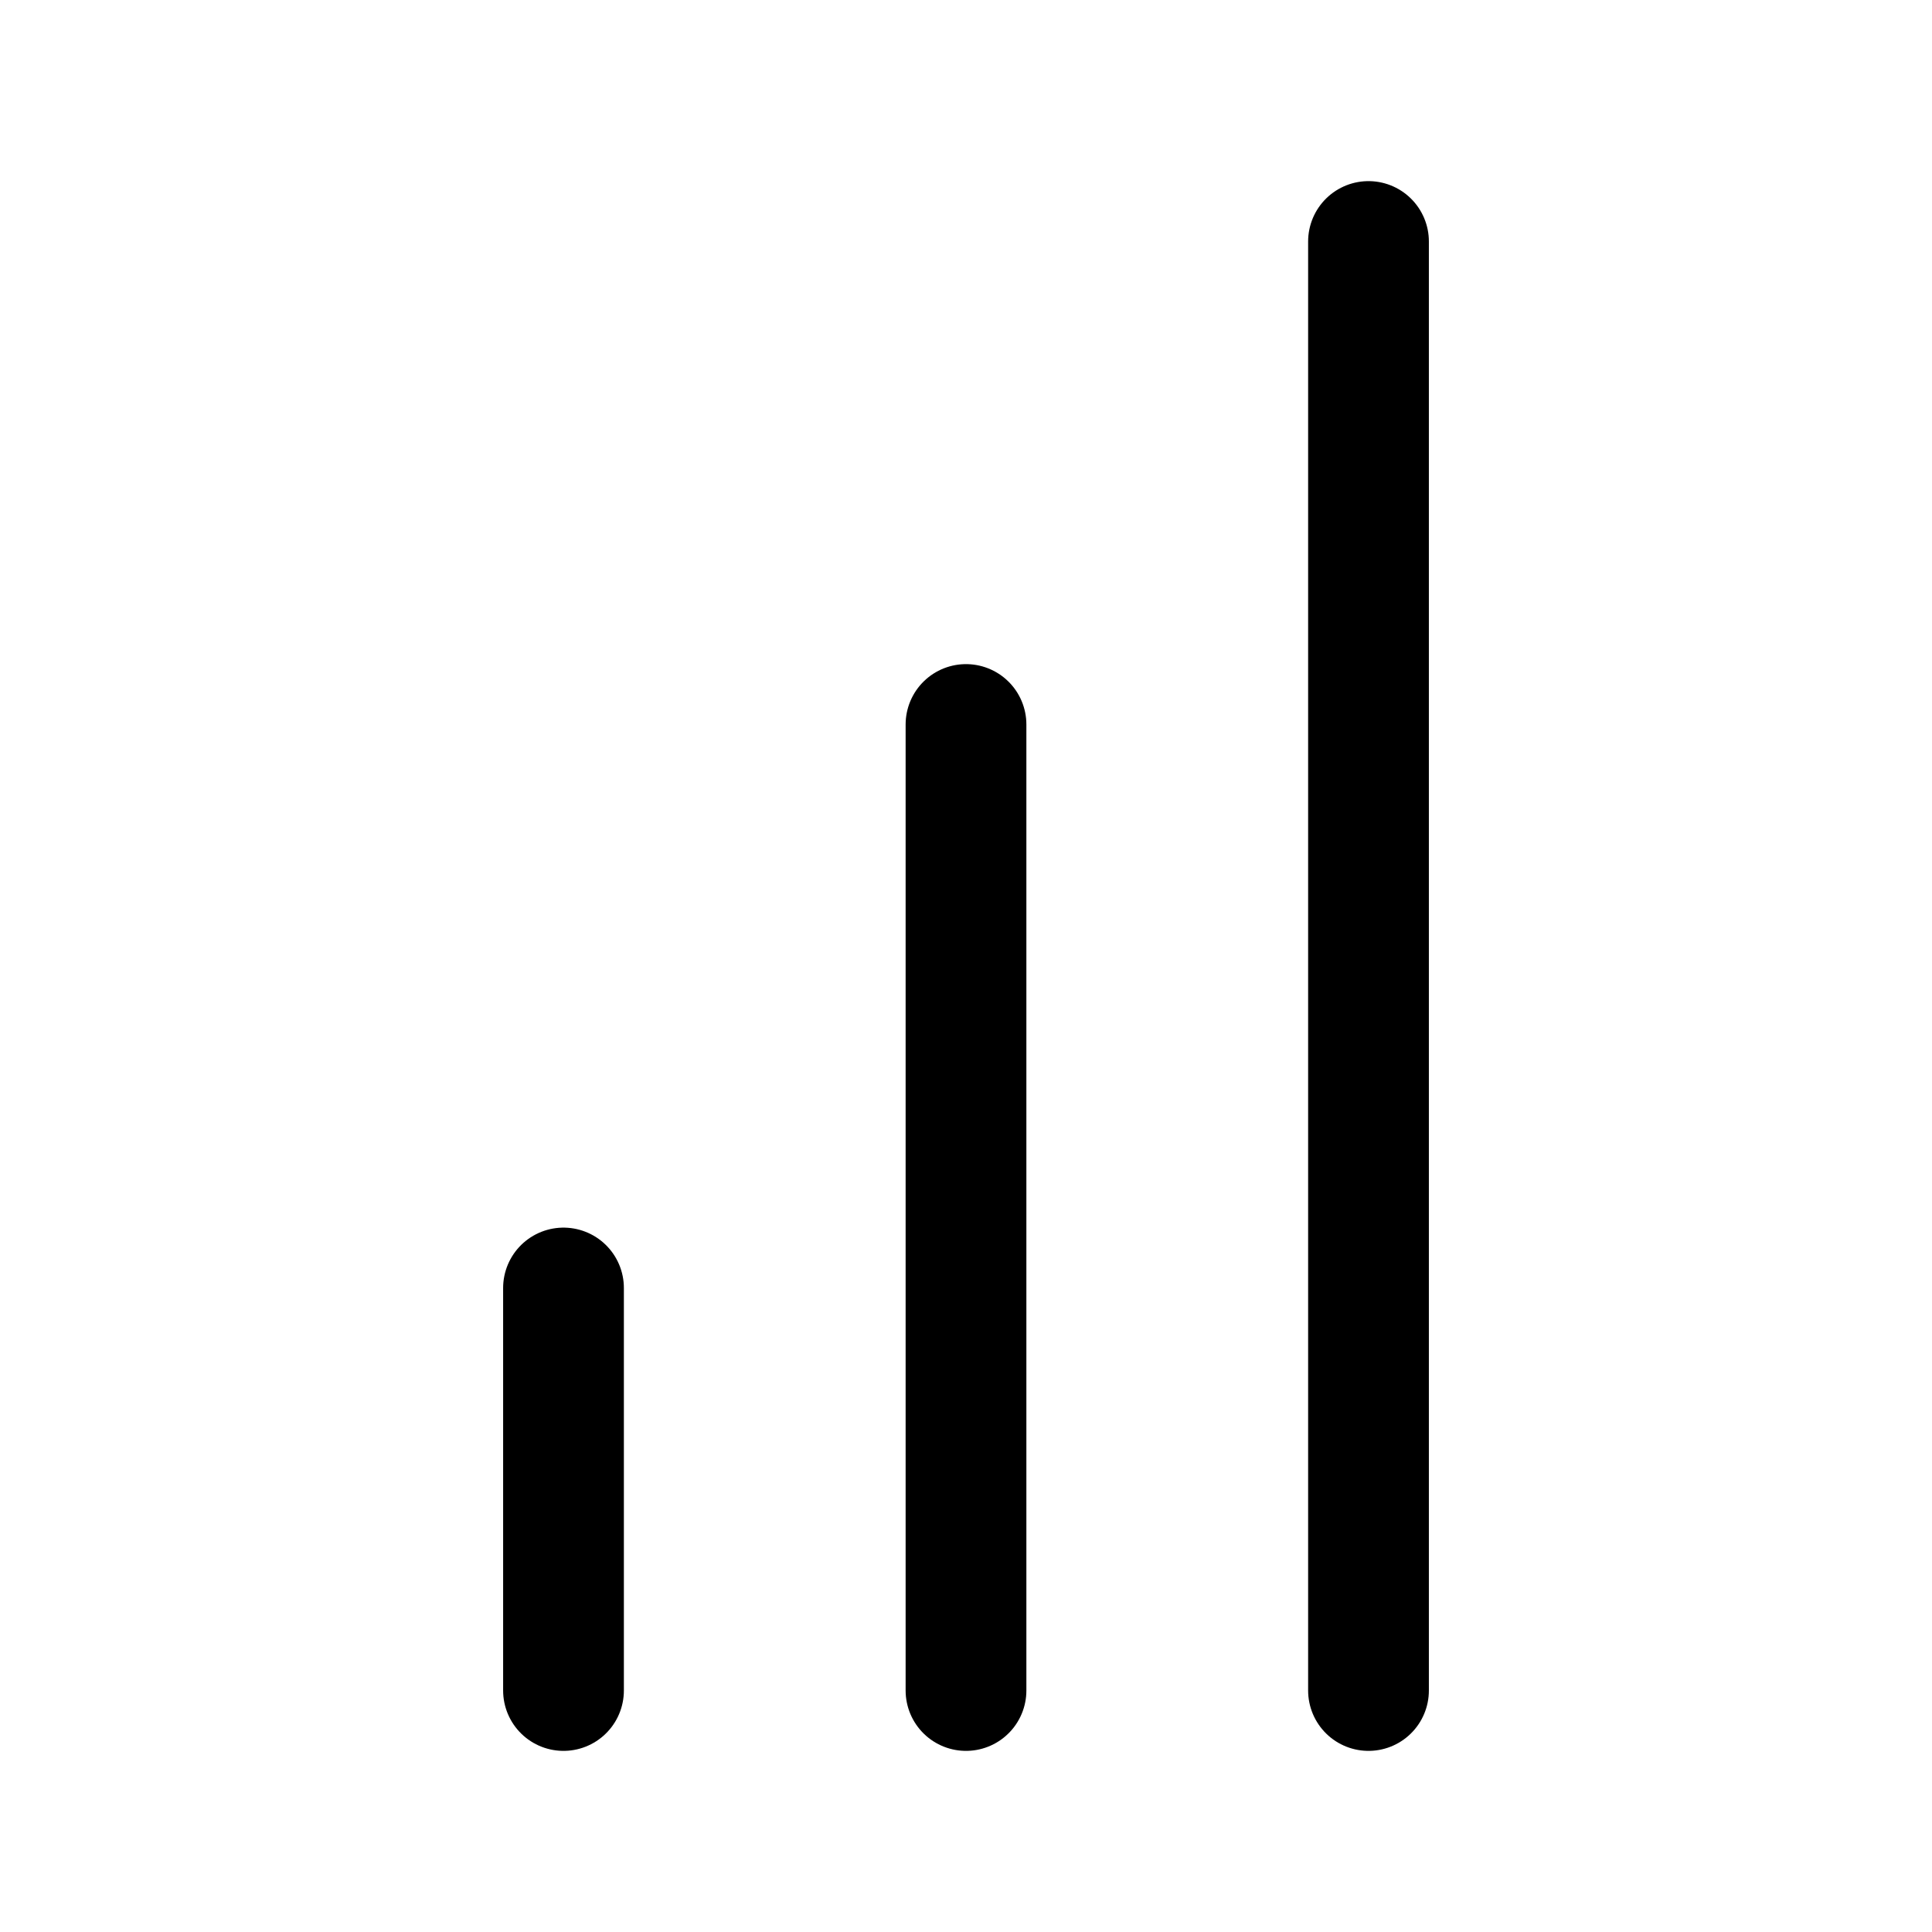
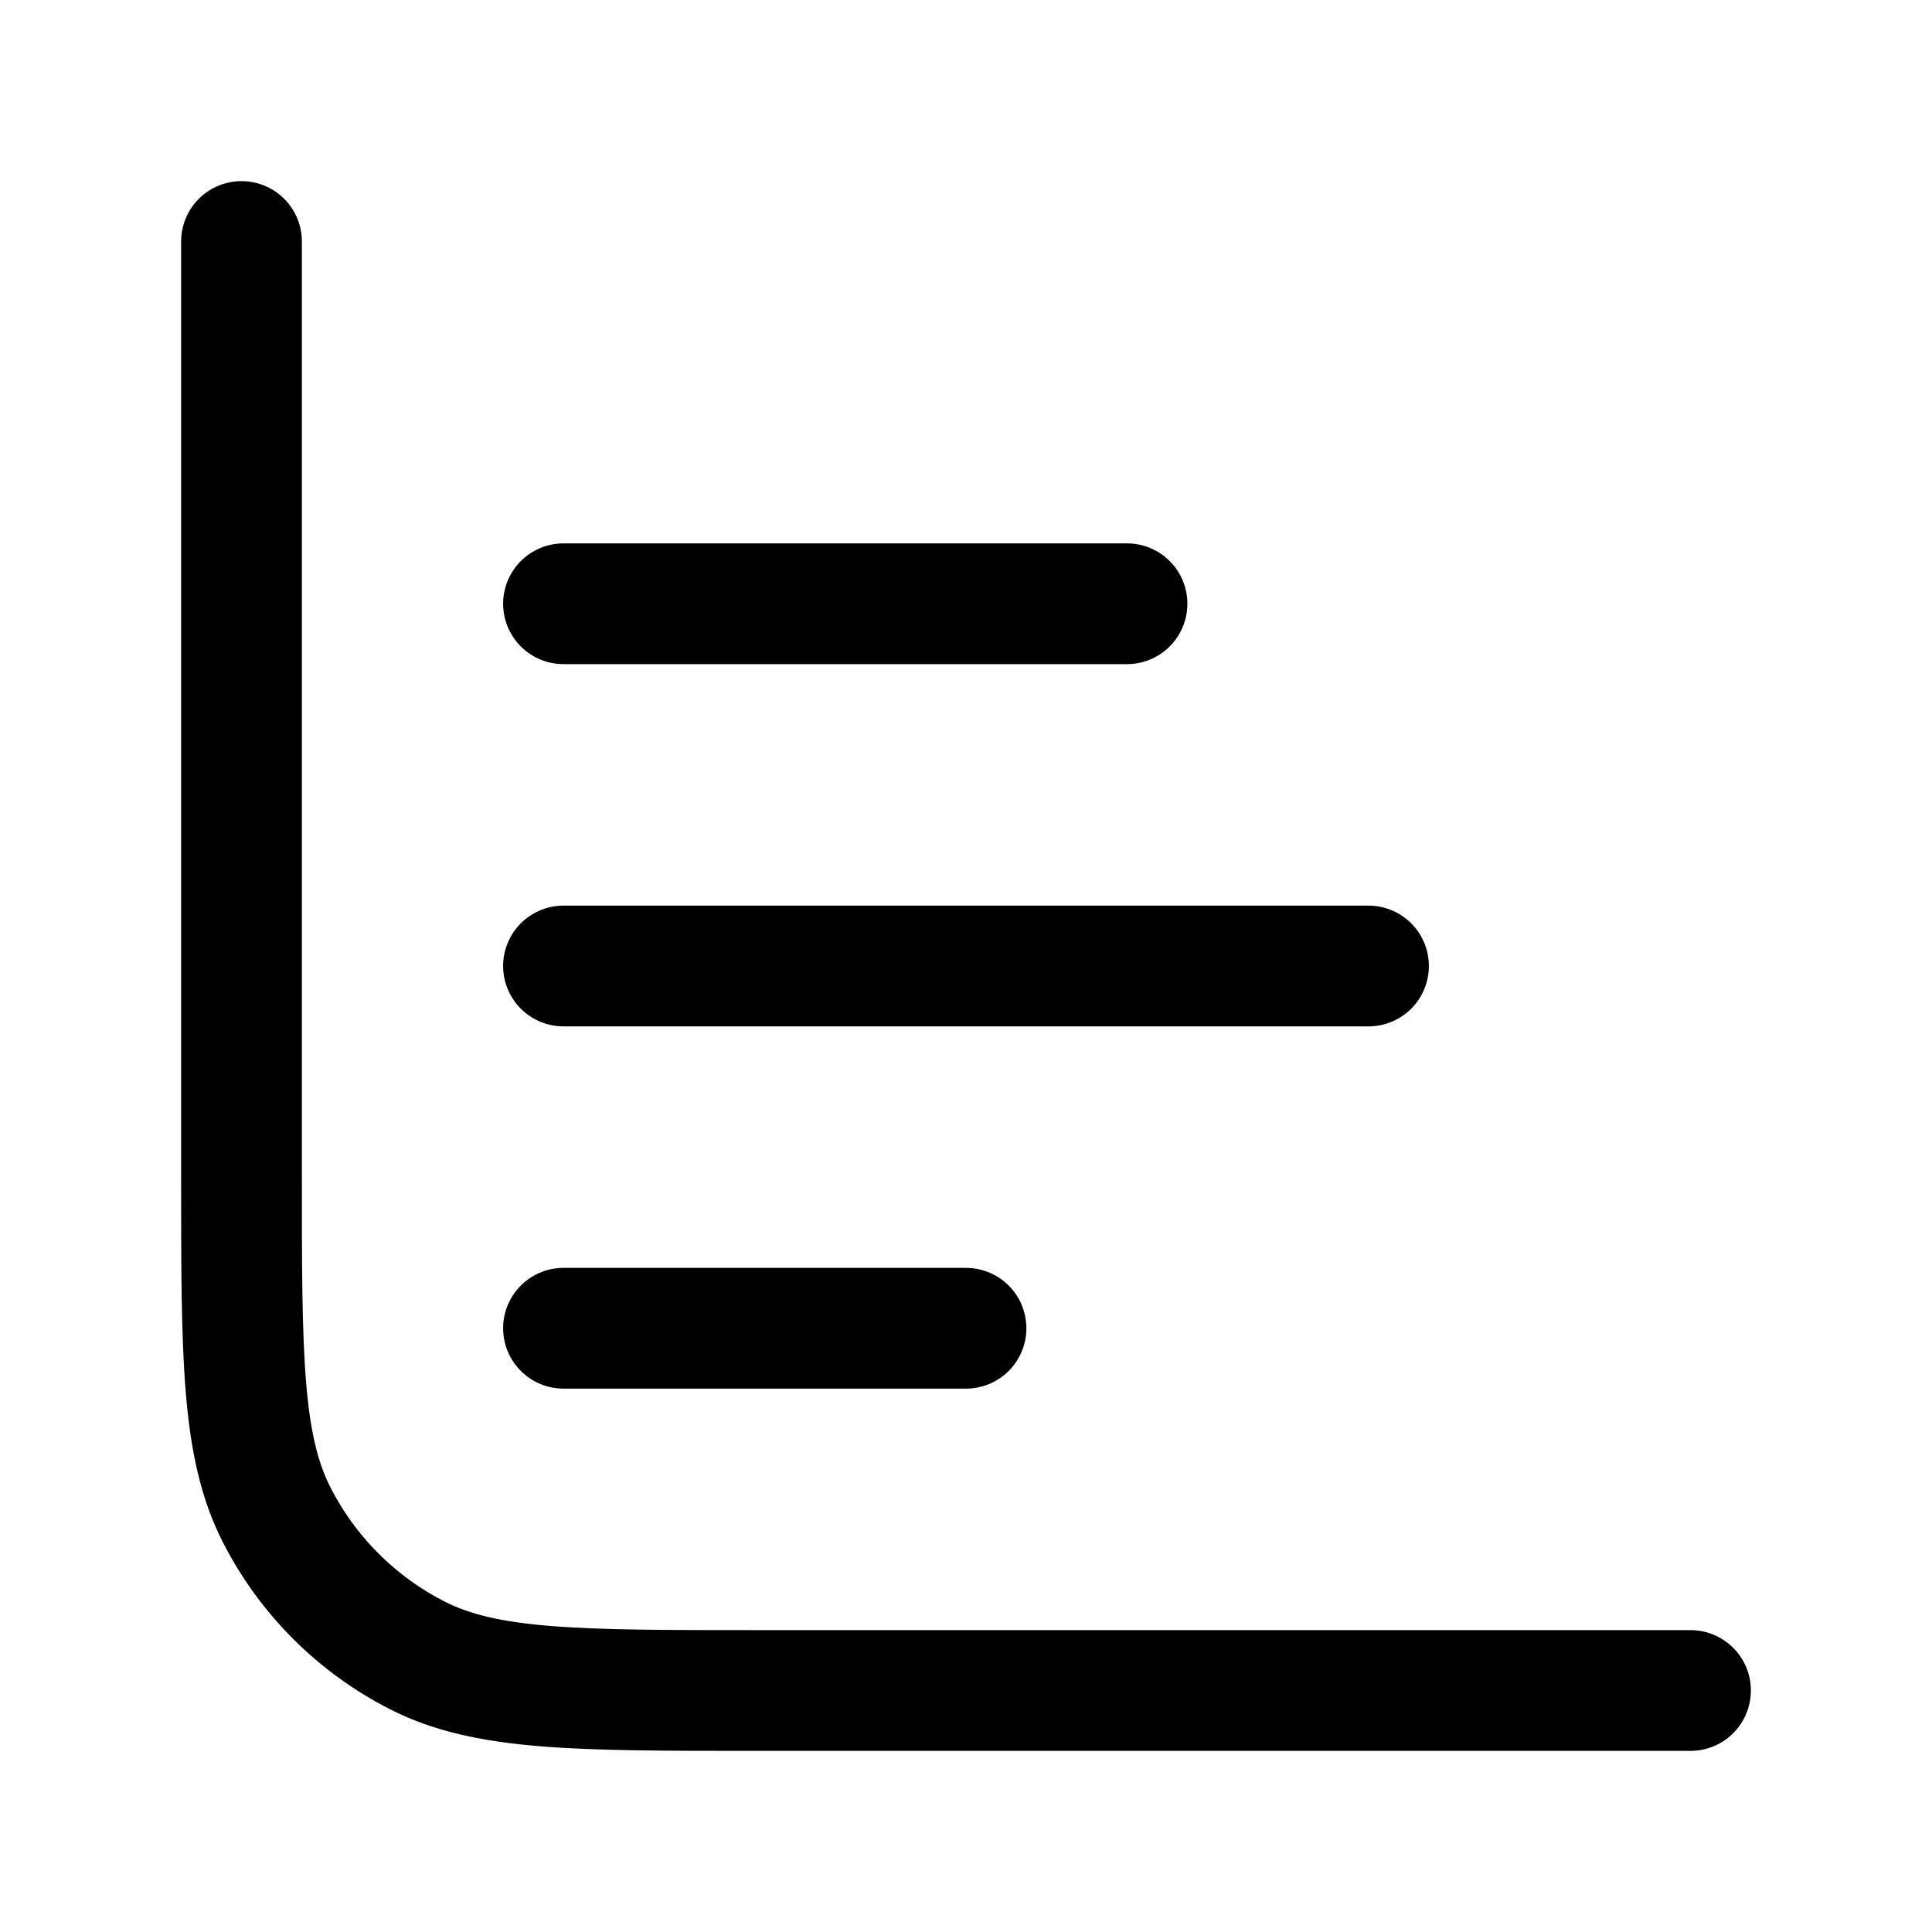
<svg xmlns="http://www.w3.org/2000/svg" width="24" height="24" fill="none" viewBox="0 0 24 24" stroke-width="1.5" stroke="currentColor" stroke-linecap="round" stroke-linejoin="round">
-   <path d="M17 21V3m-5 18V9M7 21v-5" />
+   <path d="M21 21H9.4c-2.24 0-3.36 0-4.216-.436a4 4 0 0 1-1.748-1.748C3 17.96 3 16.84 3 14.6V3m4 13.5h5M7 12h10M7 7.5h7" />
</svg>
